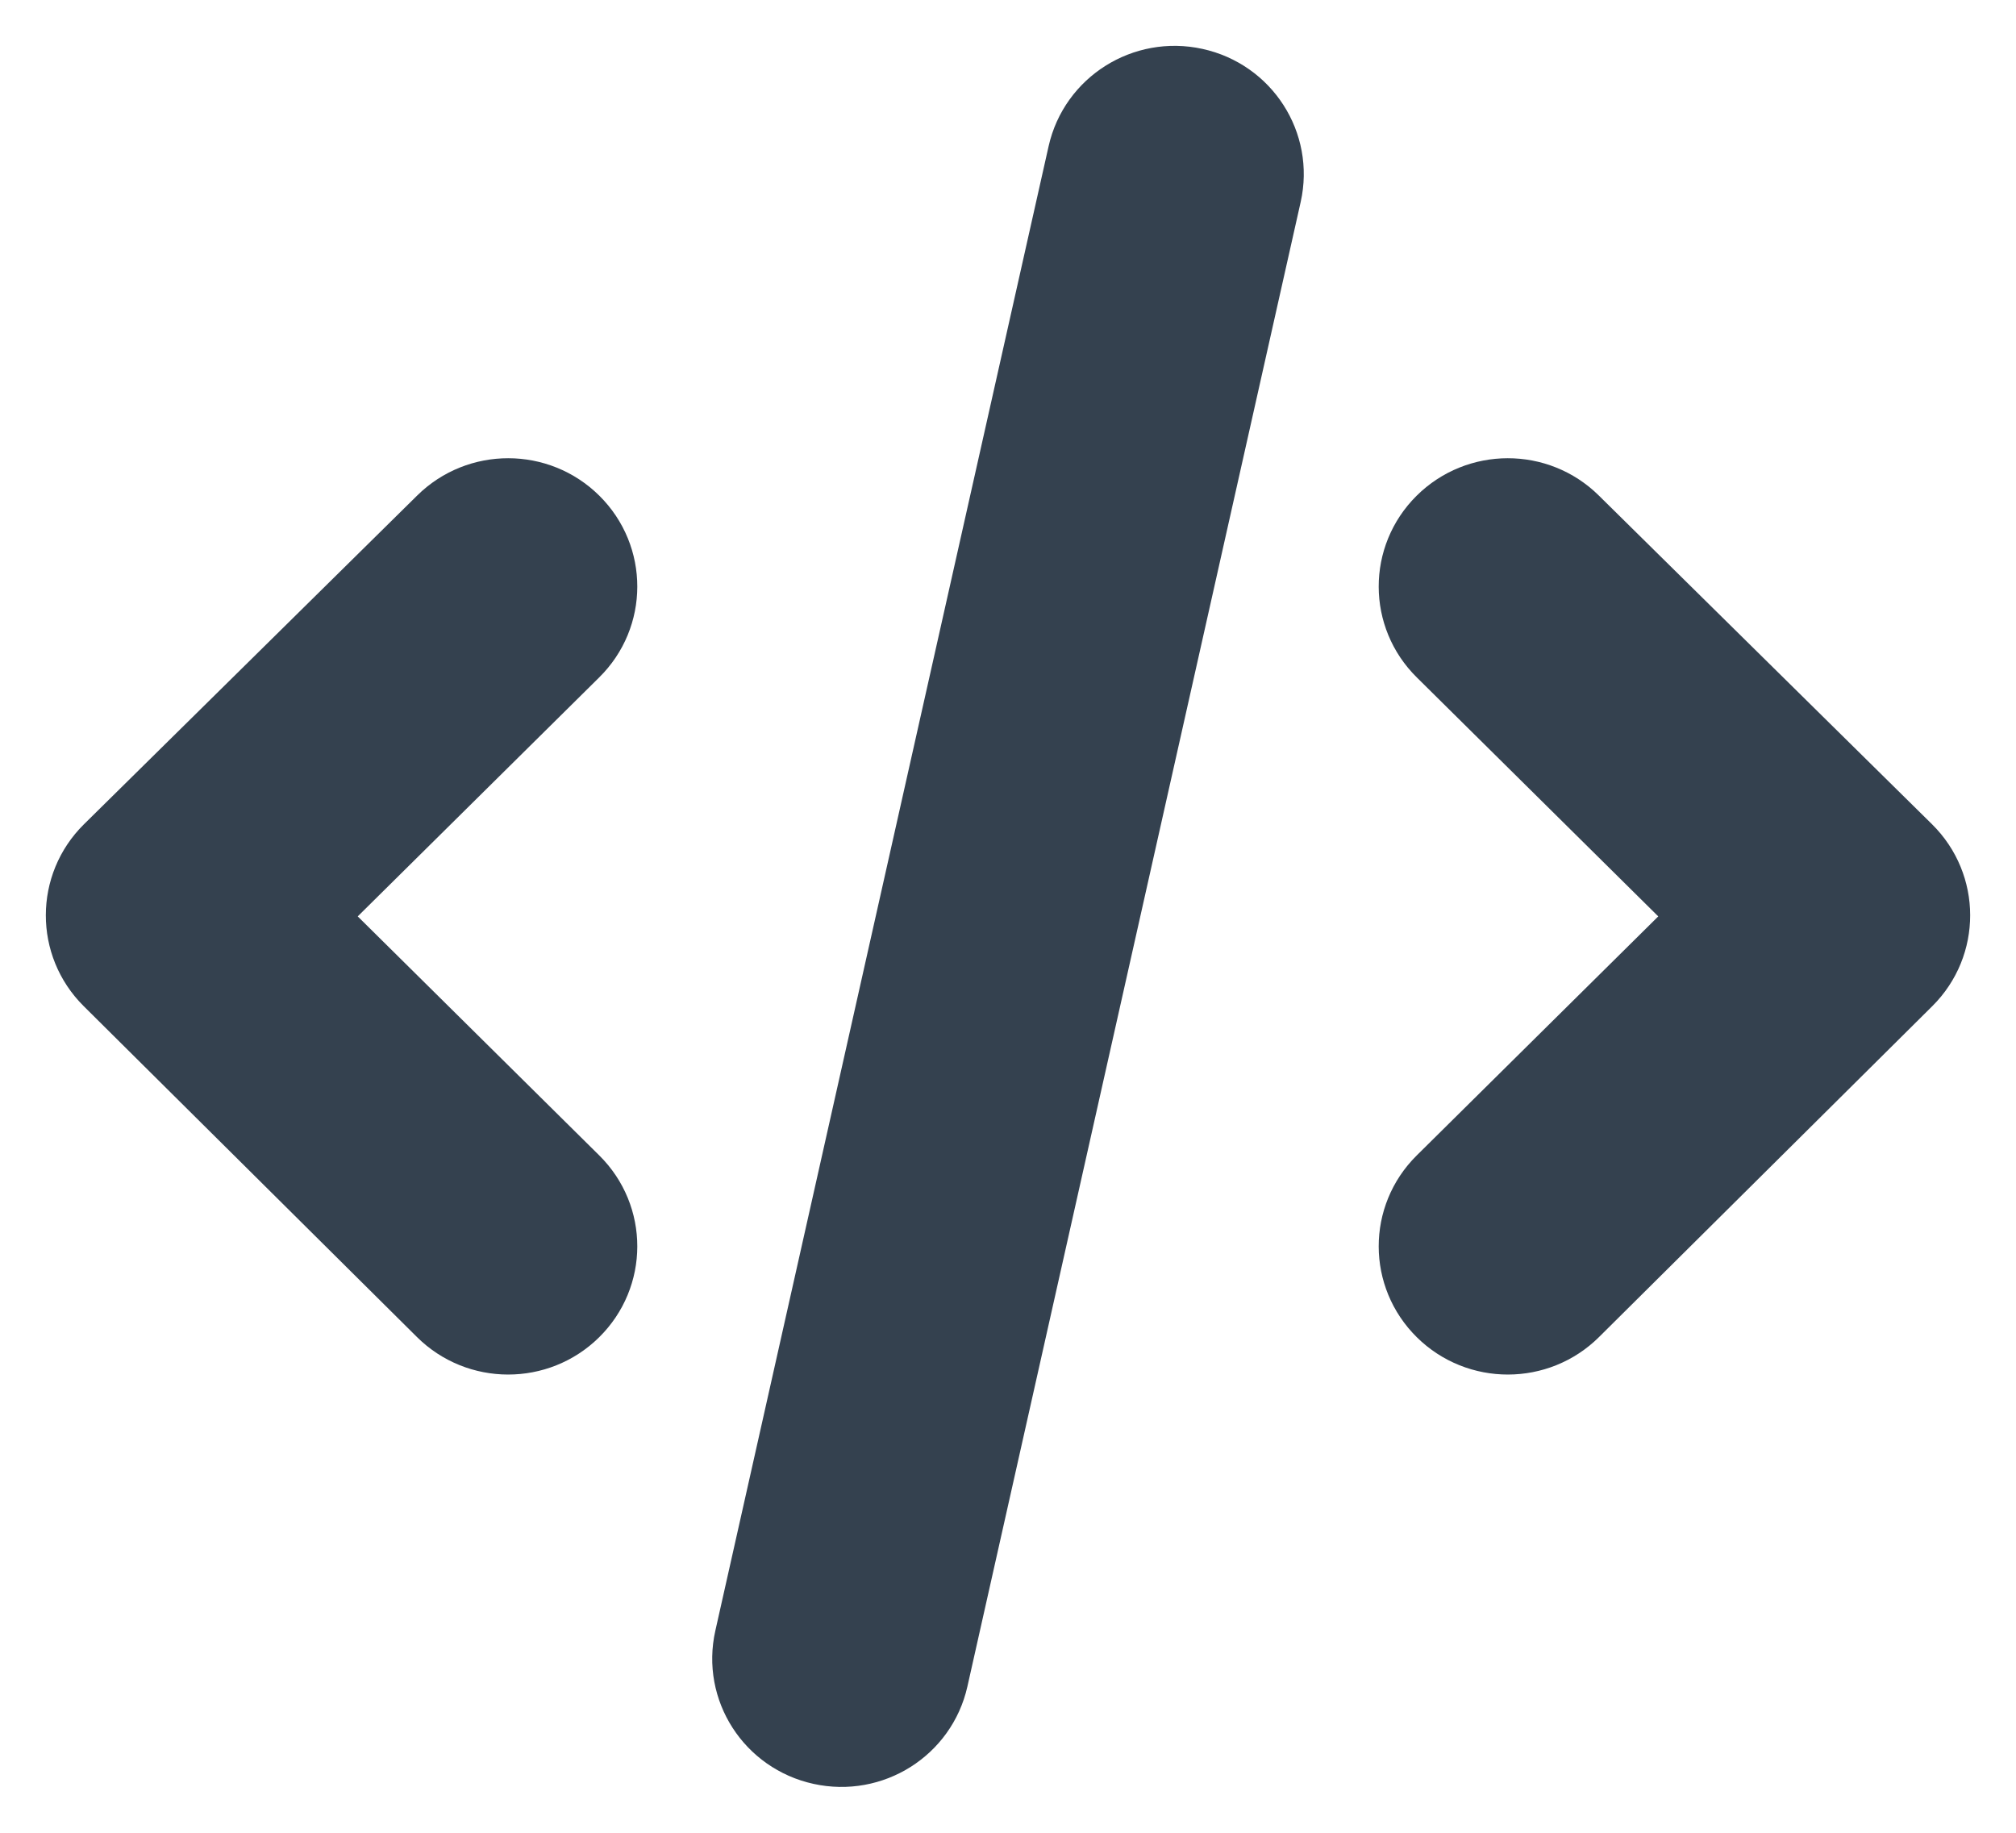
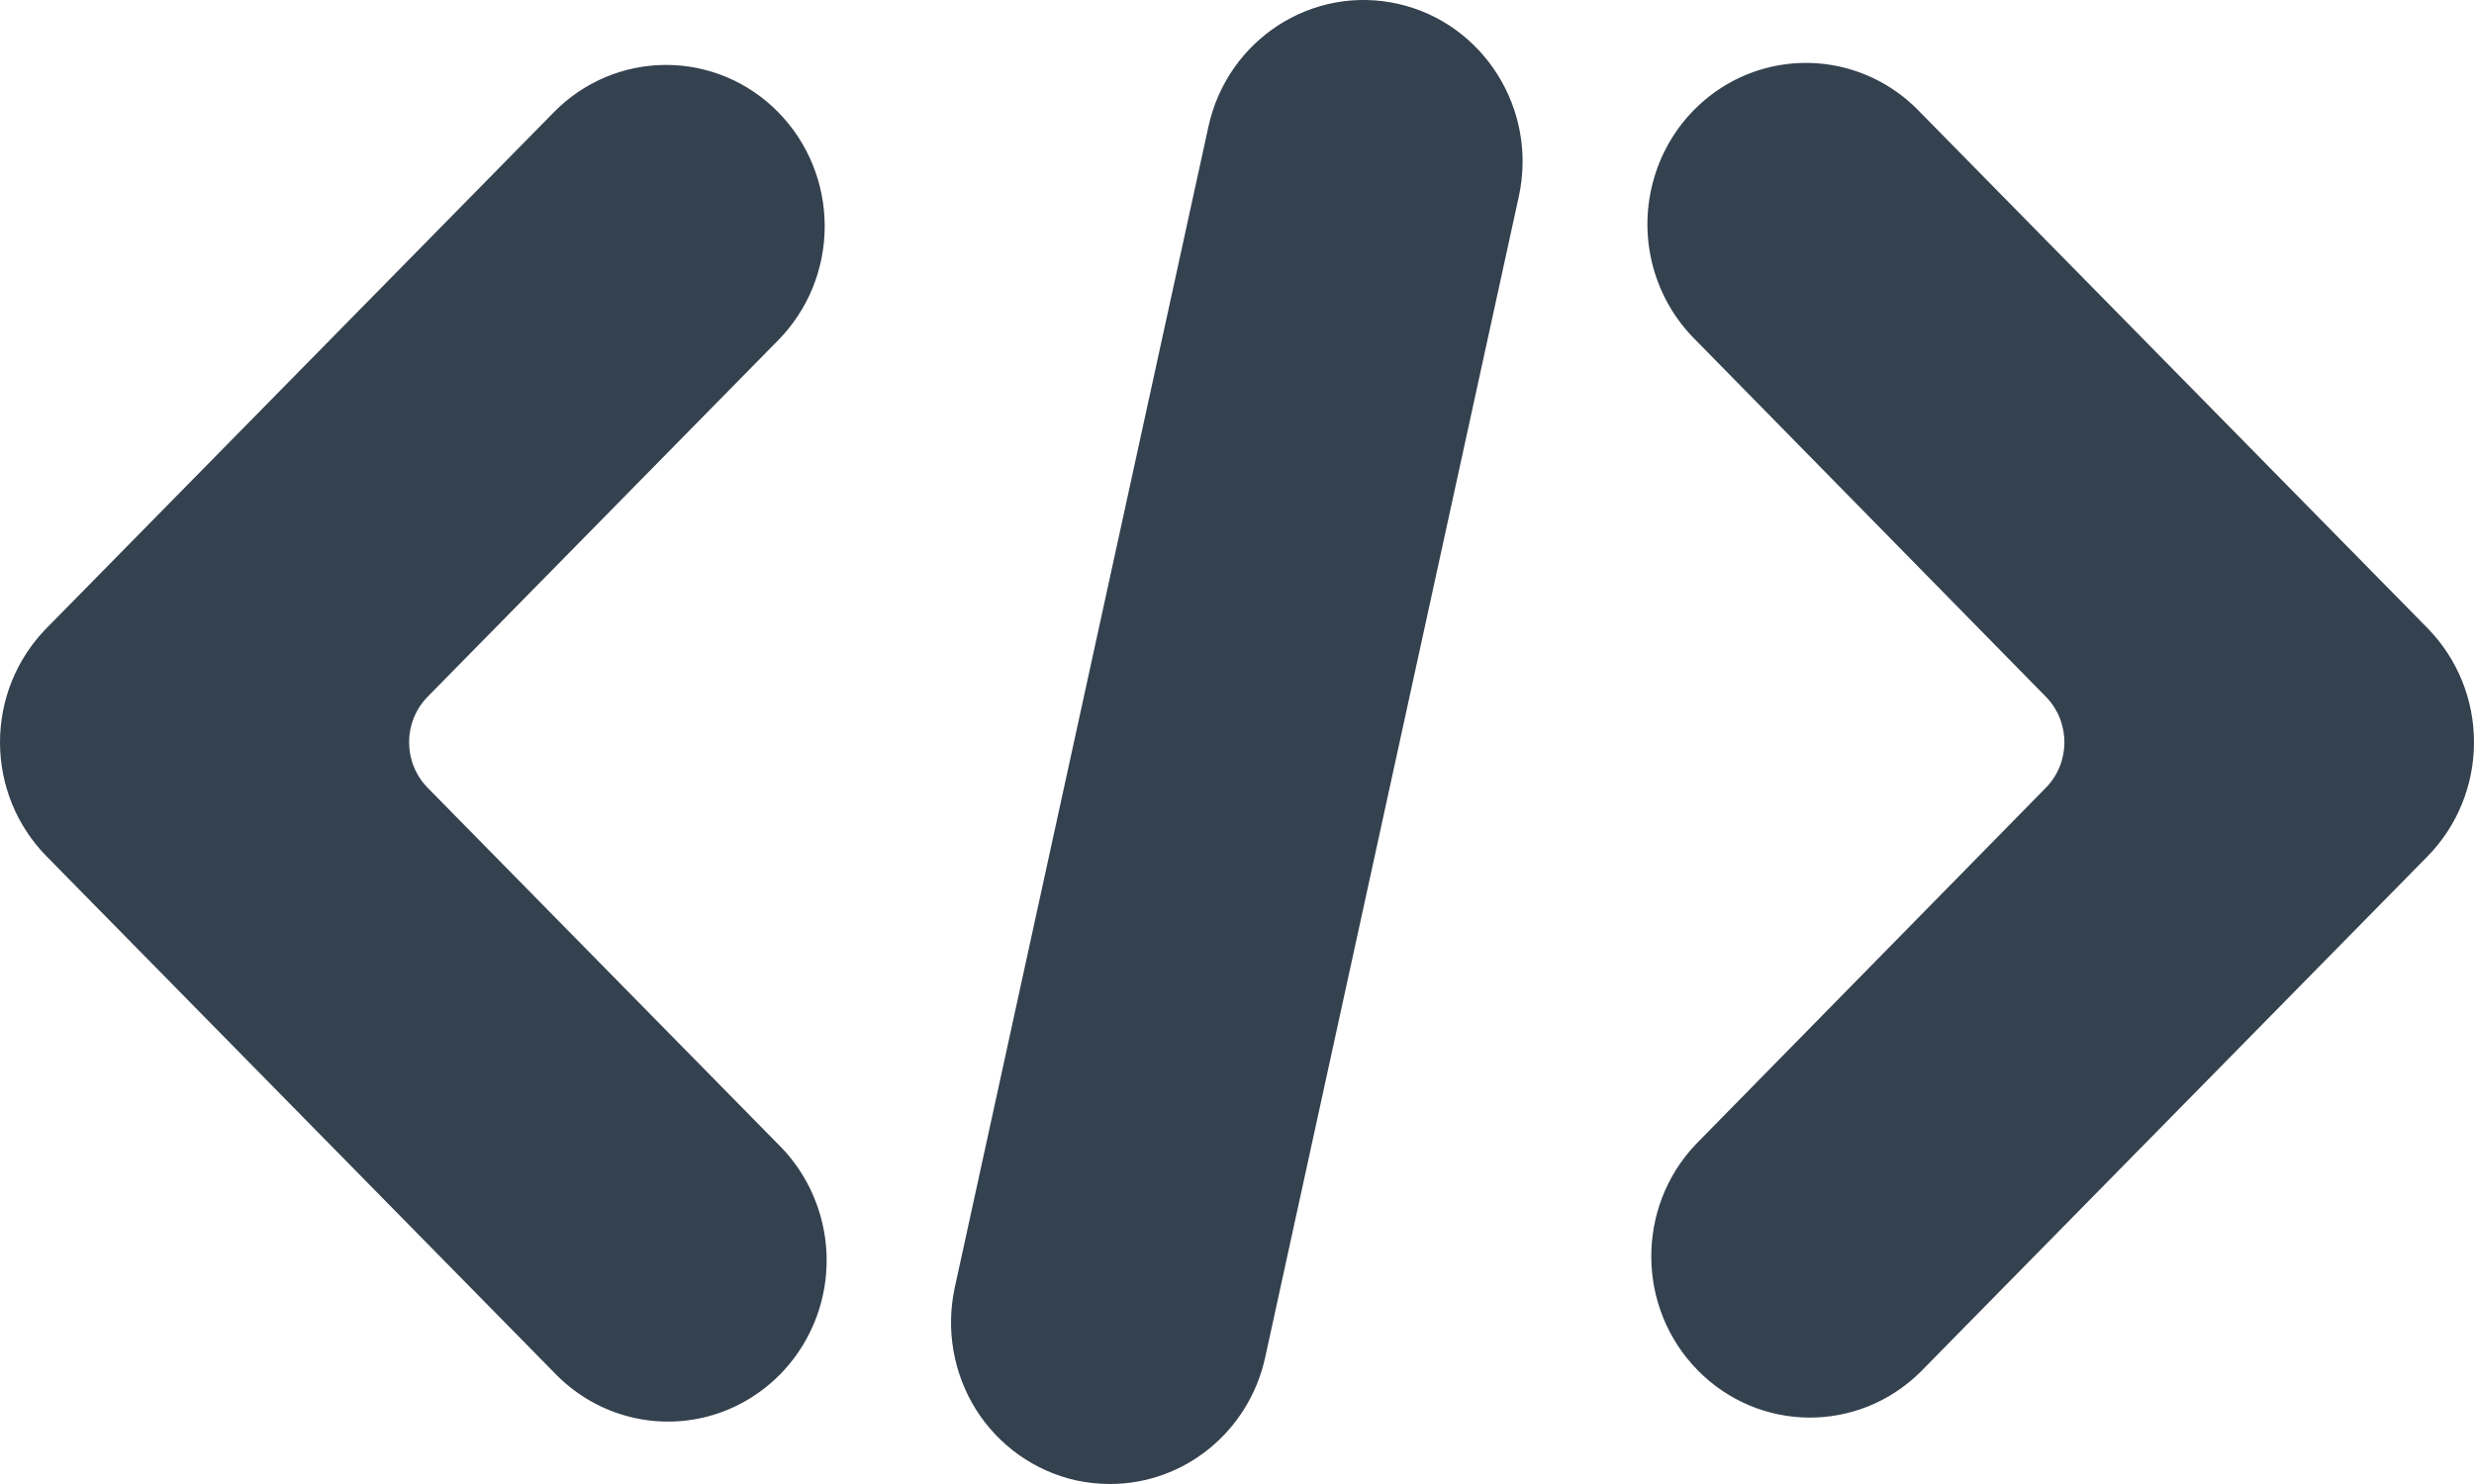
- <svg xmlns="http://www.w3.org/2000/svg" width="22px" height="20px" viewBox="0 0 22 20" version="1.1">
-   <g id="Polls" stroke="none" stroke-width="1" fill="none" fill-rule="evenodd">
-     <g id="Poll:-Start" transform="translate(-833, -258)" fill="#34414F" fill-rule="nonzero" stroke="#34414F">
-       <g id="Group-2" transform="translate(320, 40)">
-         <path d="M514.267,227.351 L517.904,223.763 C518.259,223.412 518.835,223.413 519.189,223.765 C519.544,224.117 519.543,224.687 519.187,225.037 L516.193,228 L519.189,230.965 C519.544,231.317 519.543,231.886 519.187,232.237 C518.832,232.588 518.256,232.587 517.902,232.235 L514.265,228.624 C513.911,228.272 513.912,227.702 514.267,227.351 Z M533.733,227.351 C534.088,227.702 534.089,228.272 533.735,228.624 L530.098,232.235 C529.744,232.587 529.168,232.588 528.813,232.237 C528.457,231.886 528.456,231.317 528.811,230.965 L531.807,228 L528.813,225.037 C528.457,224.687 528.456,224.117 528.811,223.765 C529.165,223.413 529.741,223.412 530.096,223.763 L533.733,227.351 Z M526.706,220.095 L523.069,236.295 C522.96,236.78 522.475,237.086 521.985,236.978 C521.494,236.871 521.185,236.39 521.294,235.905 L524.931,219.705 C525.04,219.22 525.525,218.914 526.015,219.022 C526.506,219.129 526.815,219.61 526.706,220.095 Z" id="Combined-Shape" />
-       </g>
-     </g>
-   </g>
+ <svg xmlns="http://www.w3.org/2000/svg" width="20" height="12" viewBox="0 0 20 12" fill="none">
+   <path fill-rule="evenodd" clip-rule="evenodd" d="M8.975 12C8.882 12 8.788 11.99 8.696 11.97C8.364 11.895 8.074 11.69 7.89 11.398C7.707 11.106 7.645 10.752 7.718 10.413L9.769 1.024C9.923 0.319 10.609 -0.125 11.302 0.031C11.995 0.188 12.432 0.886 12.278 1.59L10.227 10.98C10.095 11.575 9.576 11.999 8.975 12ZM19.625 6.924C19.865 6.679 20 6.348 20 6.002C20 5.656 19.865 5.325 19.625 5.08L15.522 0.907C15.2 0.568 14.724 0.432 14.275 0.551C13.827 0.67 13.477 1.026 13.36 1.482C13.242 1.938 13.376 2.423 13.709 2.751L16.538 5.633C16.739 5.837 16.739 6.167 16.538 6.371L13.709 9.253C13.223 9.765 13.23 10.578 13.725 11.081C14.22 11.584 15.019 11.591 15.522 11.097L19.625 6.924ZM6.291 0.907C6.051 0.662 5.725 0.525 5.385 0.525C5.045 0.525 4.718 0.662 4.478 0.907L0.376 5.08C0.135 5.325 0 5.656 0 6.002C0 6.348 0.135 6.679 0.376 6.924L4.478 11.097C4.8 11.436 5.276 11.572 5.725 11.453C6.173 11.333 6.523 10.977 6.641 10.521C6.758 10.066 6.624 9.581 6.291 9.253L3.458 6.371C3.257 6.167 3.257 5.837 3.458 5.633L6.291 2.751C6.532 2.506 6.667 2.175 6.667 1.829C6.667 1.483 6.532 1.152 6.291 0.907Z" fill="#34414F" />
</svg>
